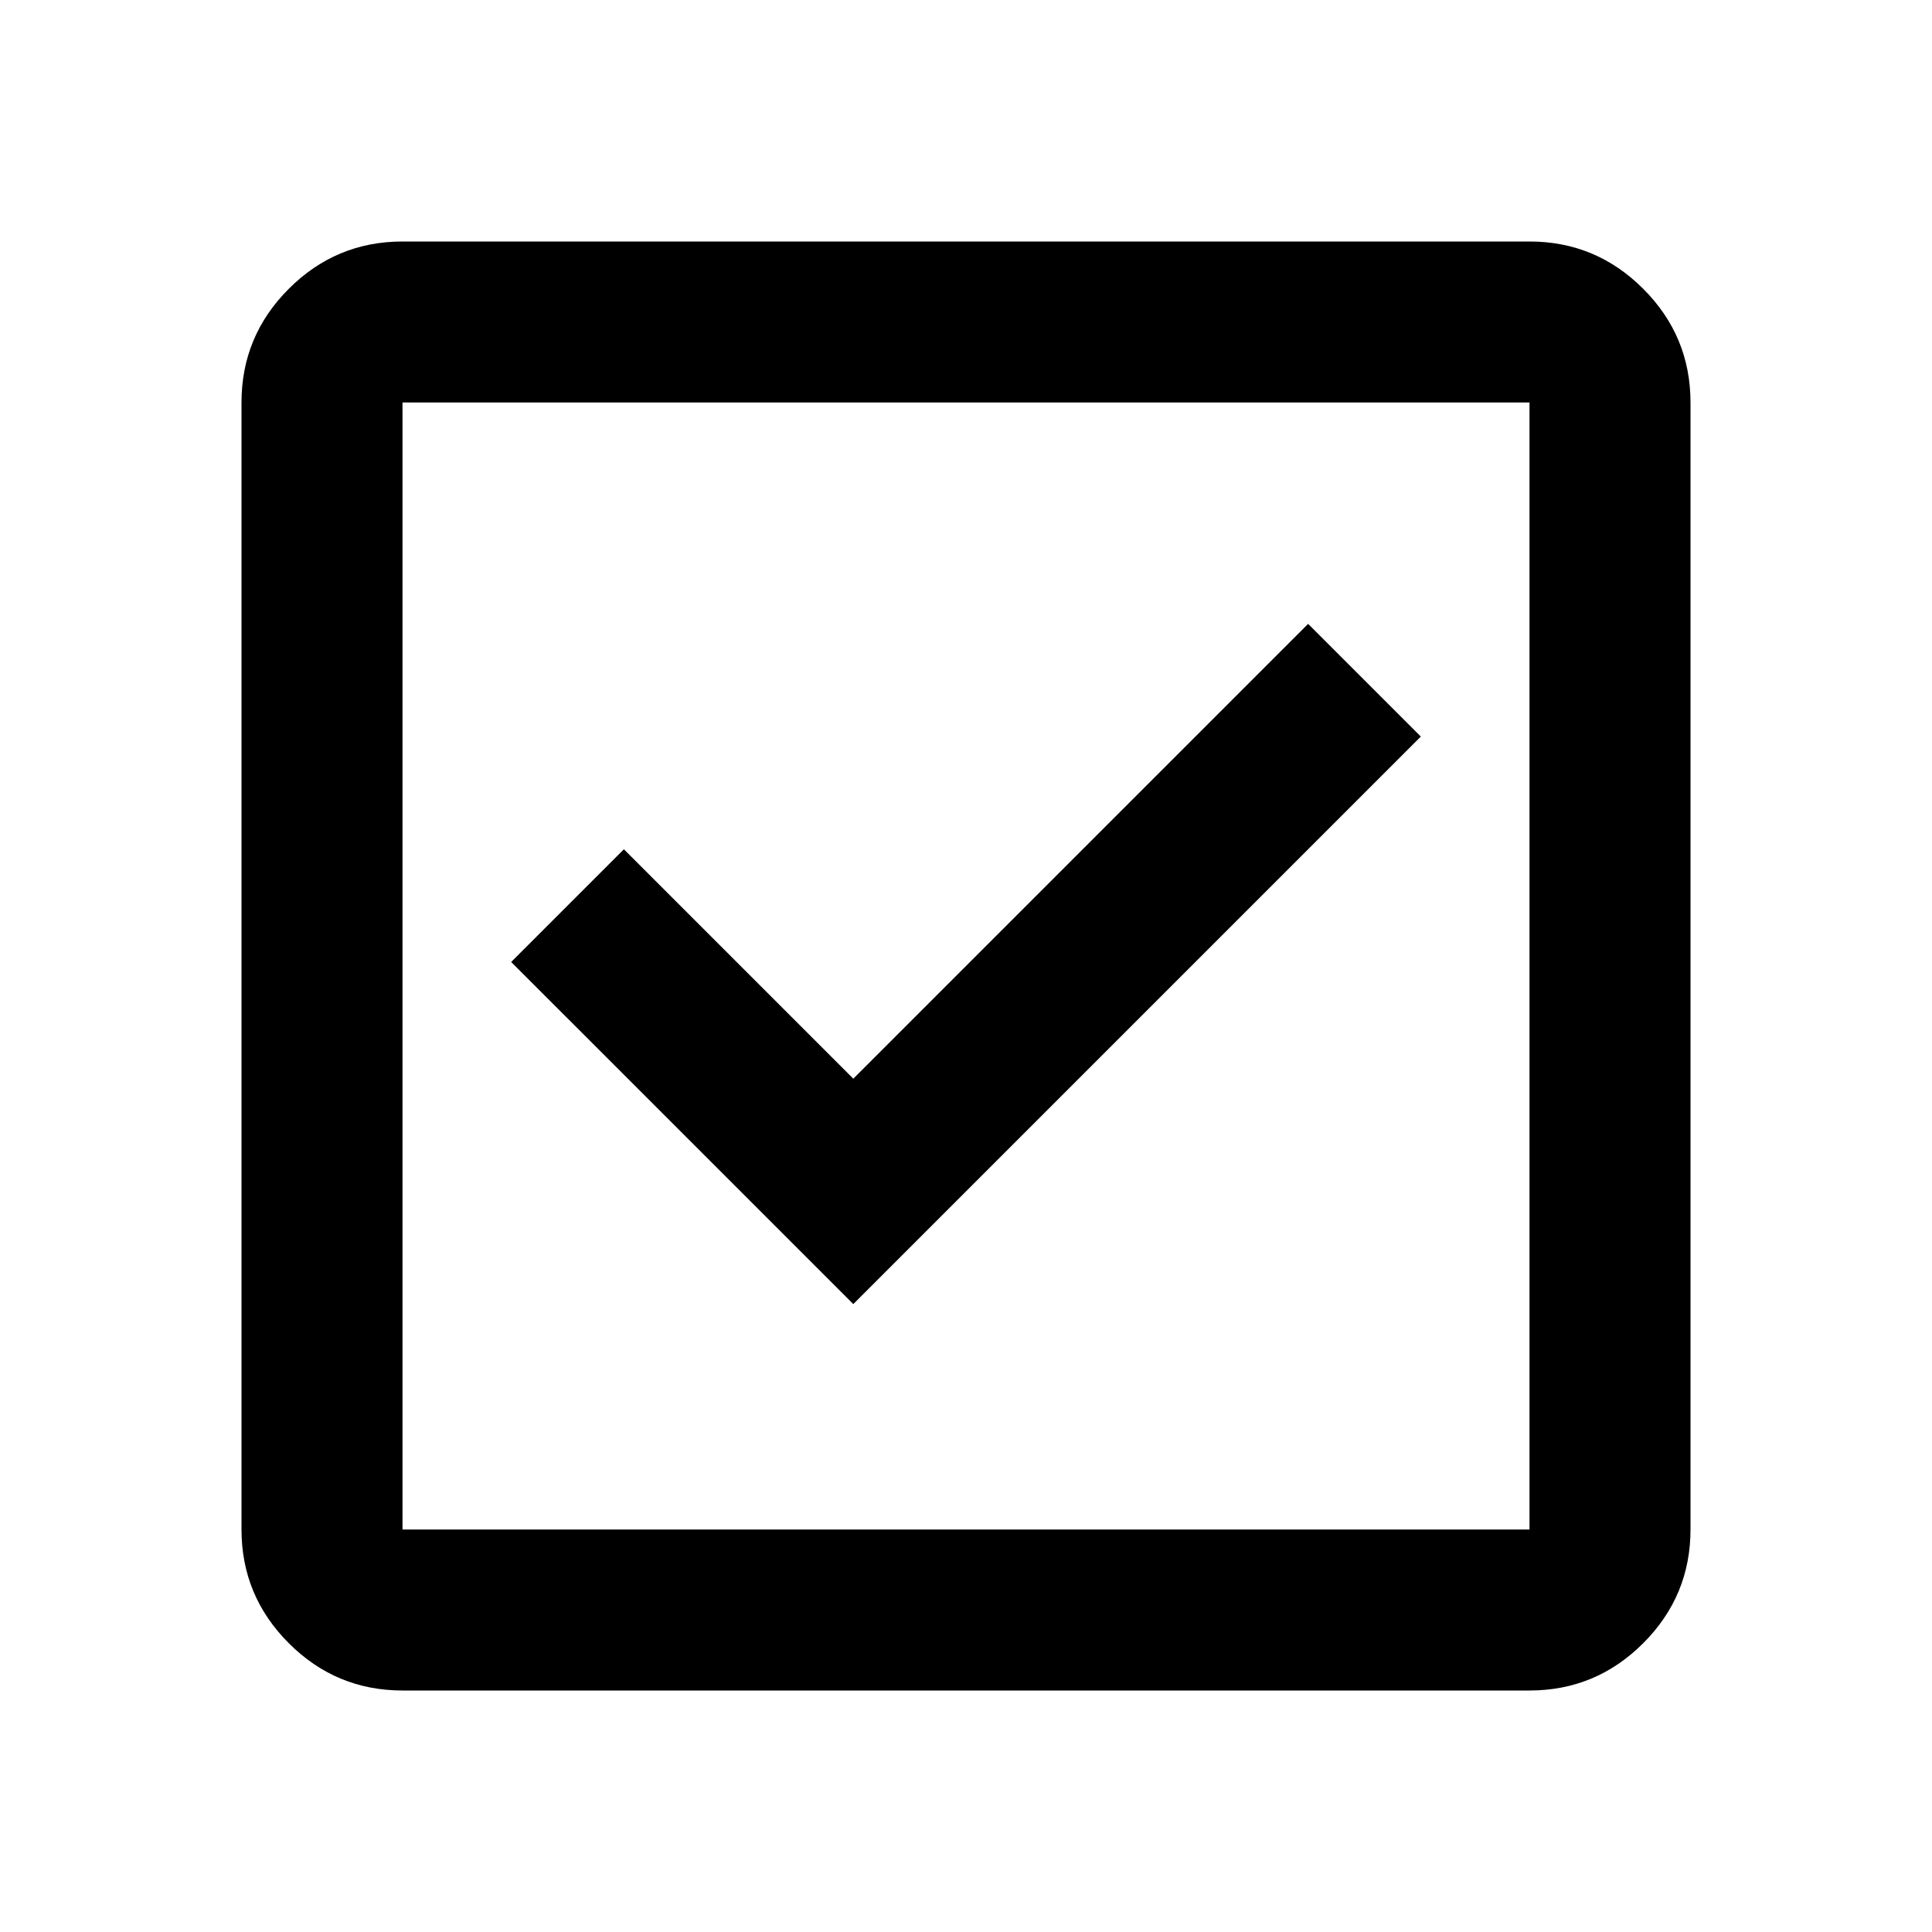
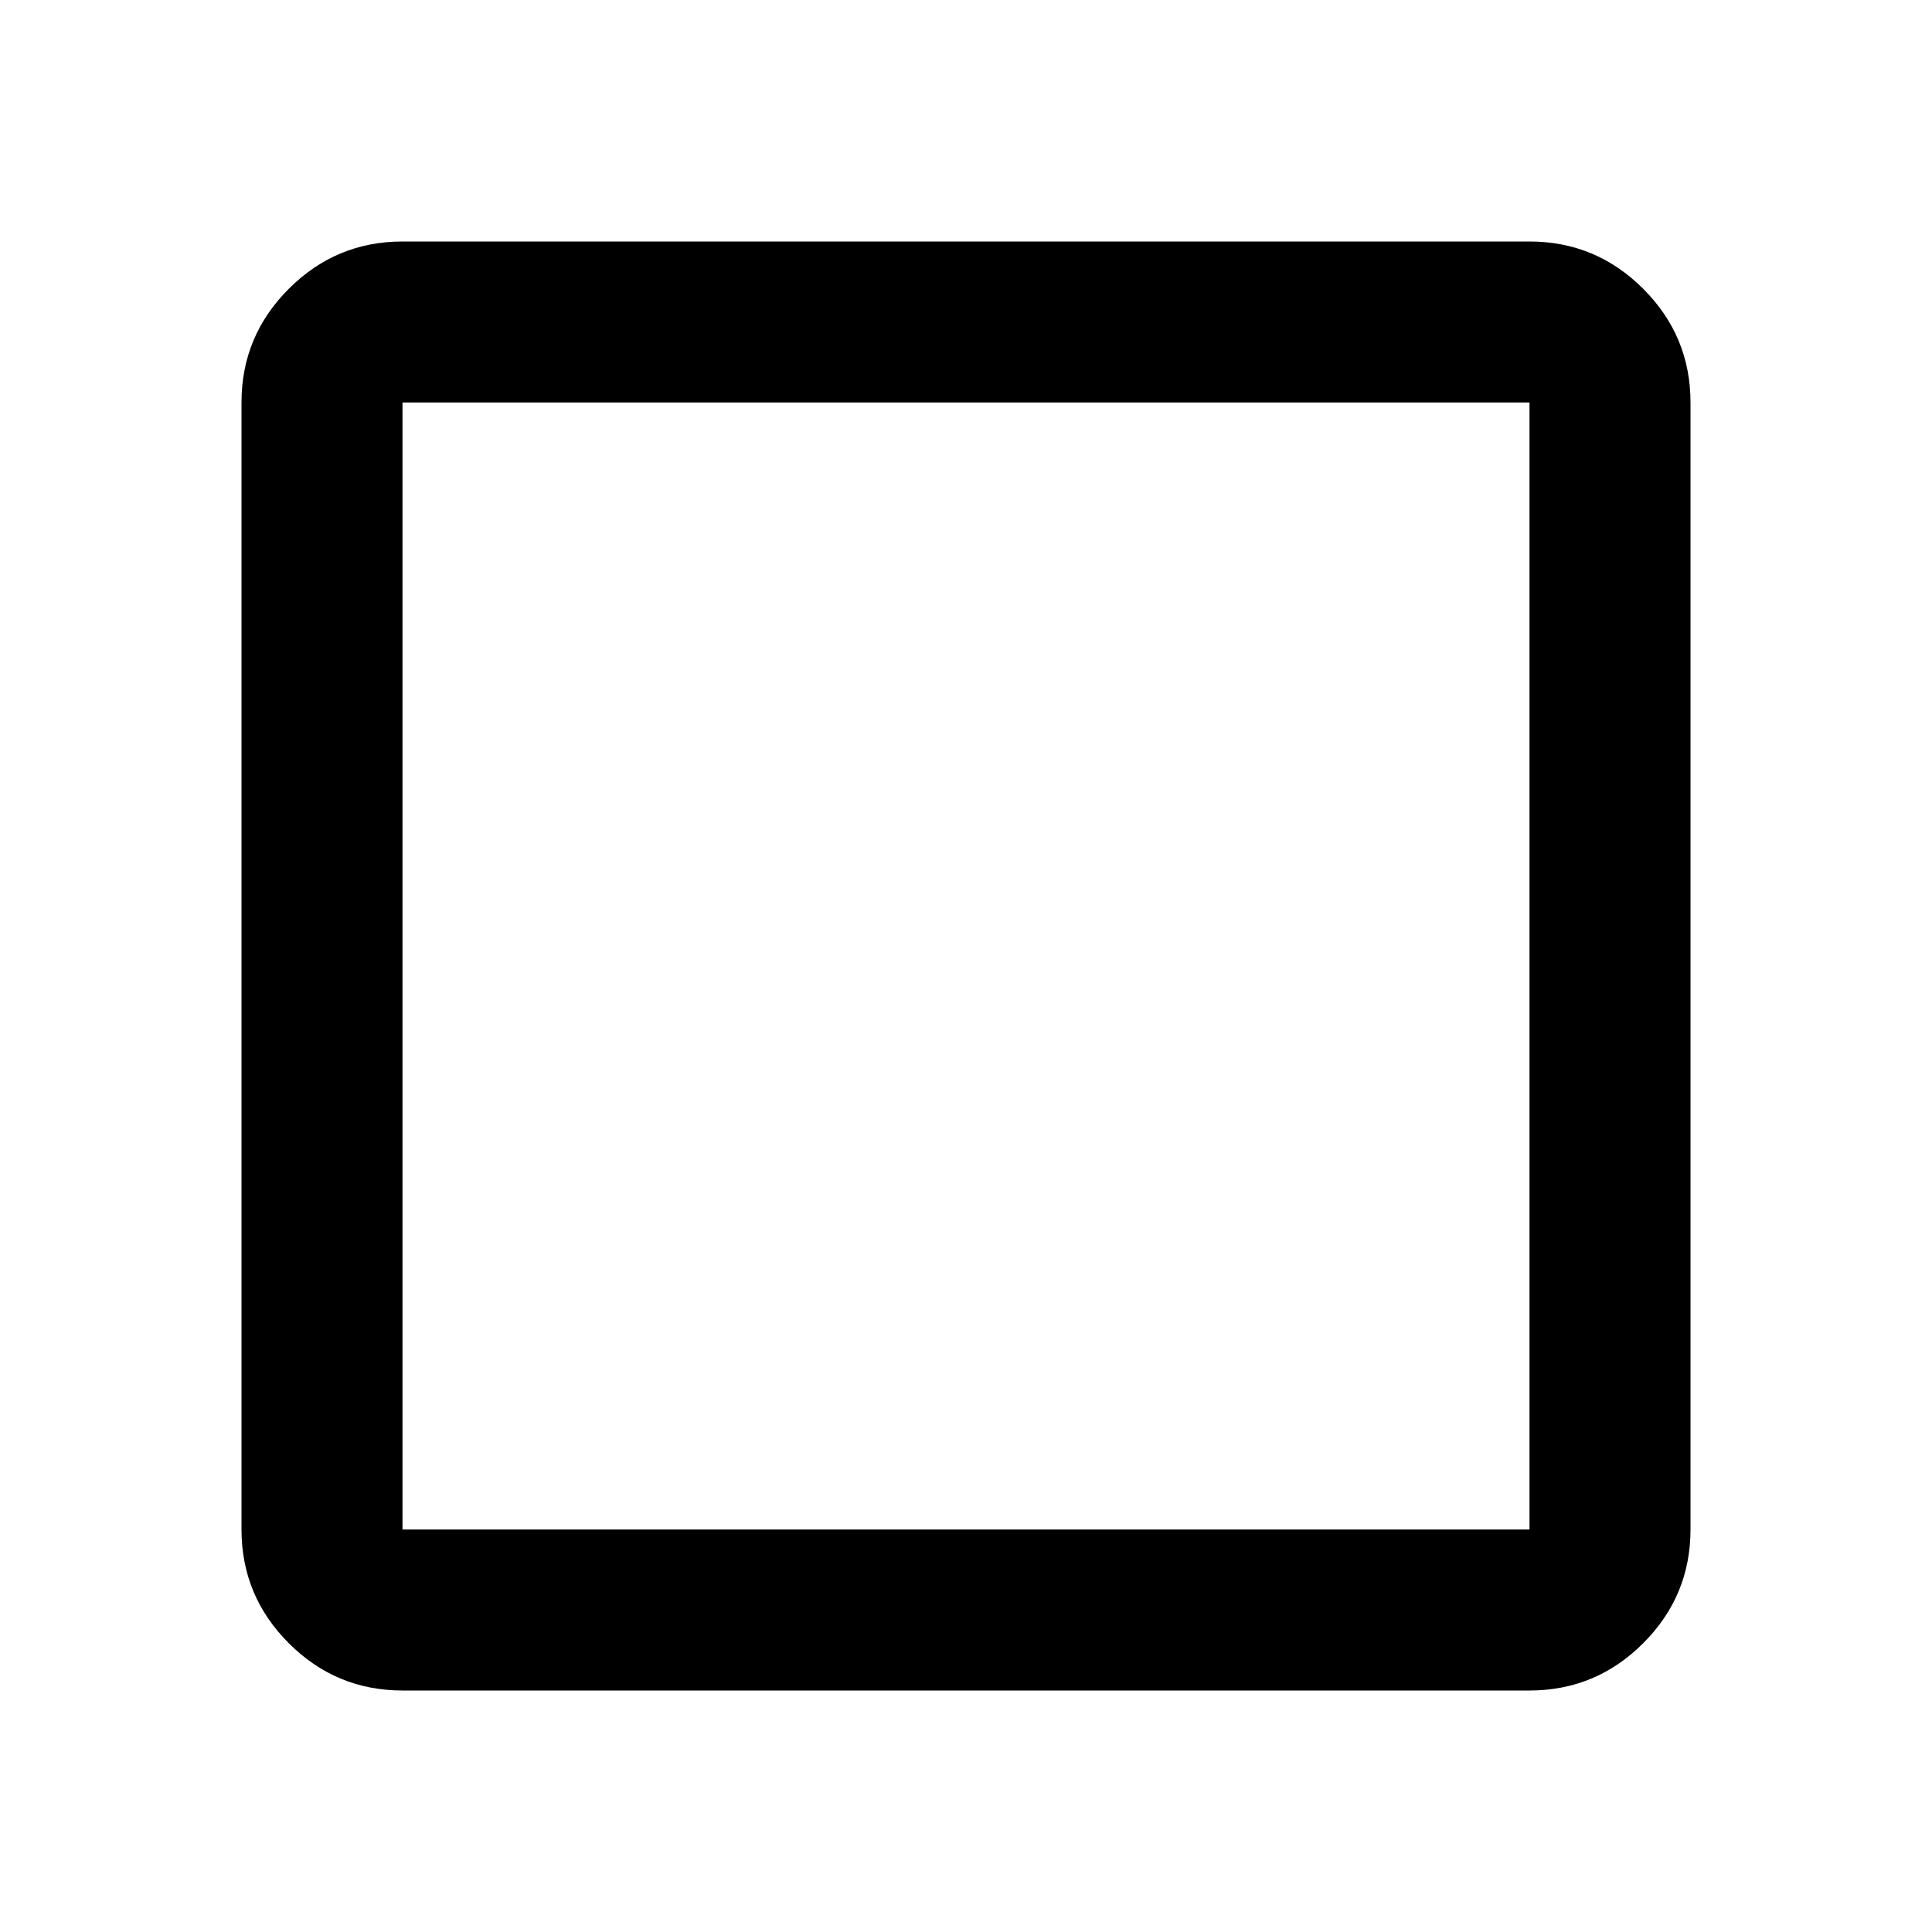
<svg xmlns="http://www.w3.org/2000/svg" height="24px" viewBox="0 -960 960 960" width="24px" fill="#000000">
-   <path d="m424-312 282-282-56-56-226 226-114-114-56 56 170 170ZM200-120q-33 0-56.5-23.5T120-200v-560q0-33 23.5-56.5T200-840h560q33 0 56.5 23.5T840-760v560q0 33-23.5 56.5T760-120H200Zm0-80h560v-560H200v560Zm0-560v560-560Z" />
+   <path d="M200-120q-33 0-56.5-23.5T120-200v-560q0-33 23.5-56.5T200-840h560q33 0 56.5 23.5T840-760v560q0 33-23.5 56.5T760-120H200Zm0-80h560v-560H200v560Z" />
</svg>
